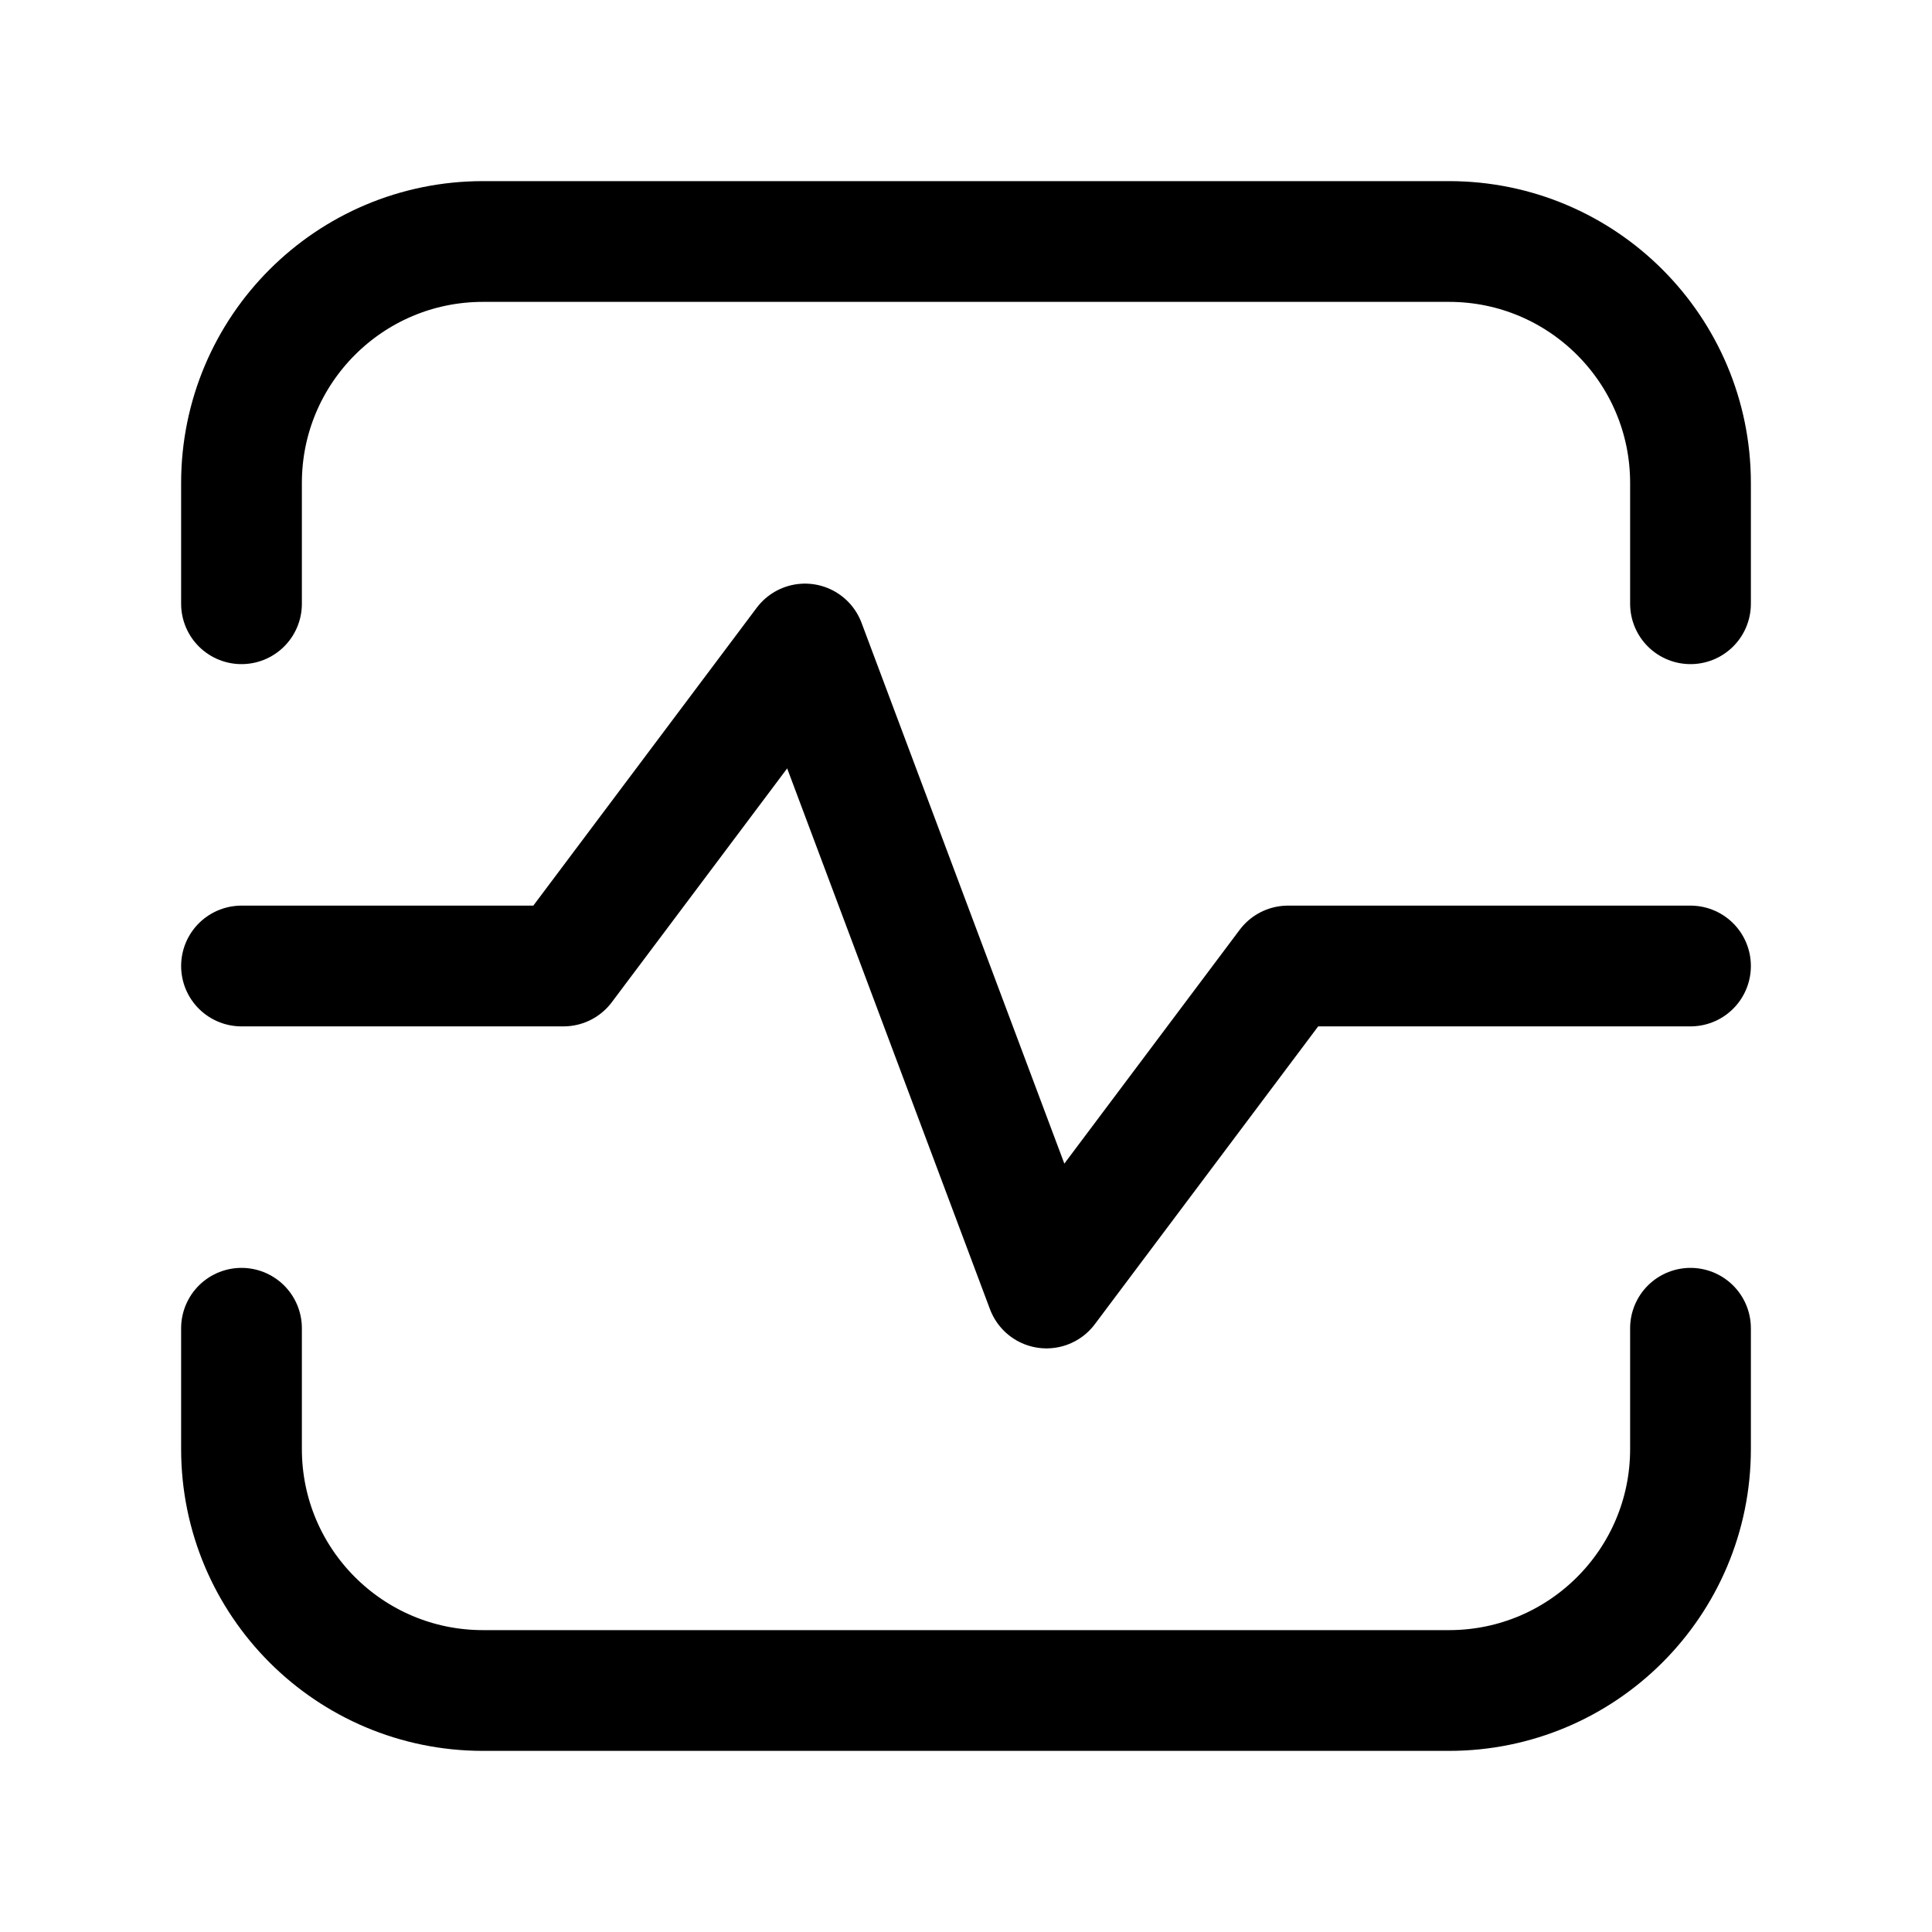
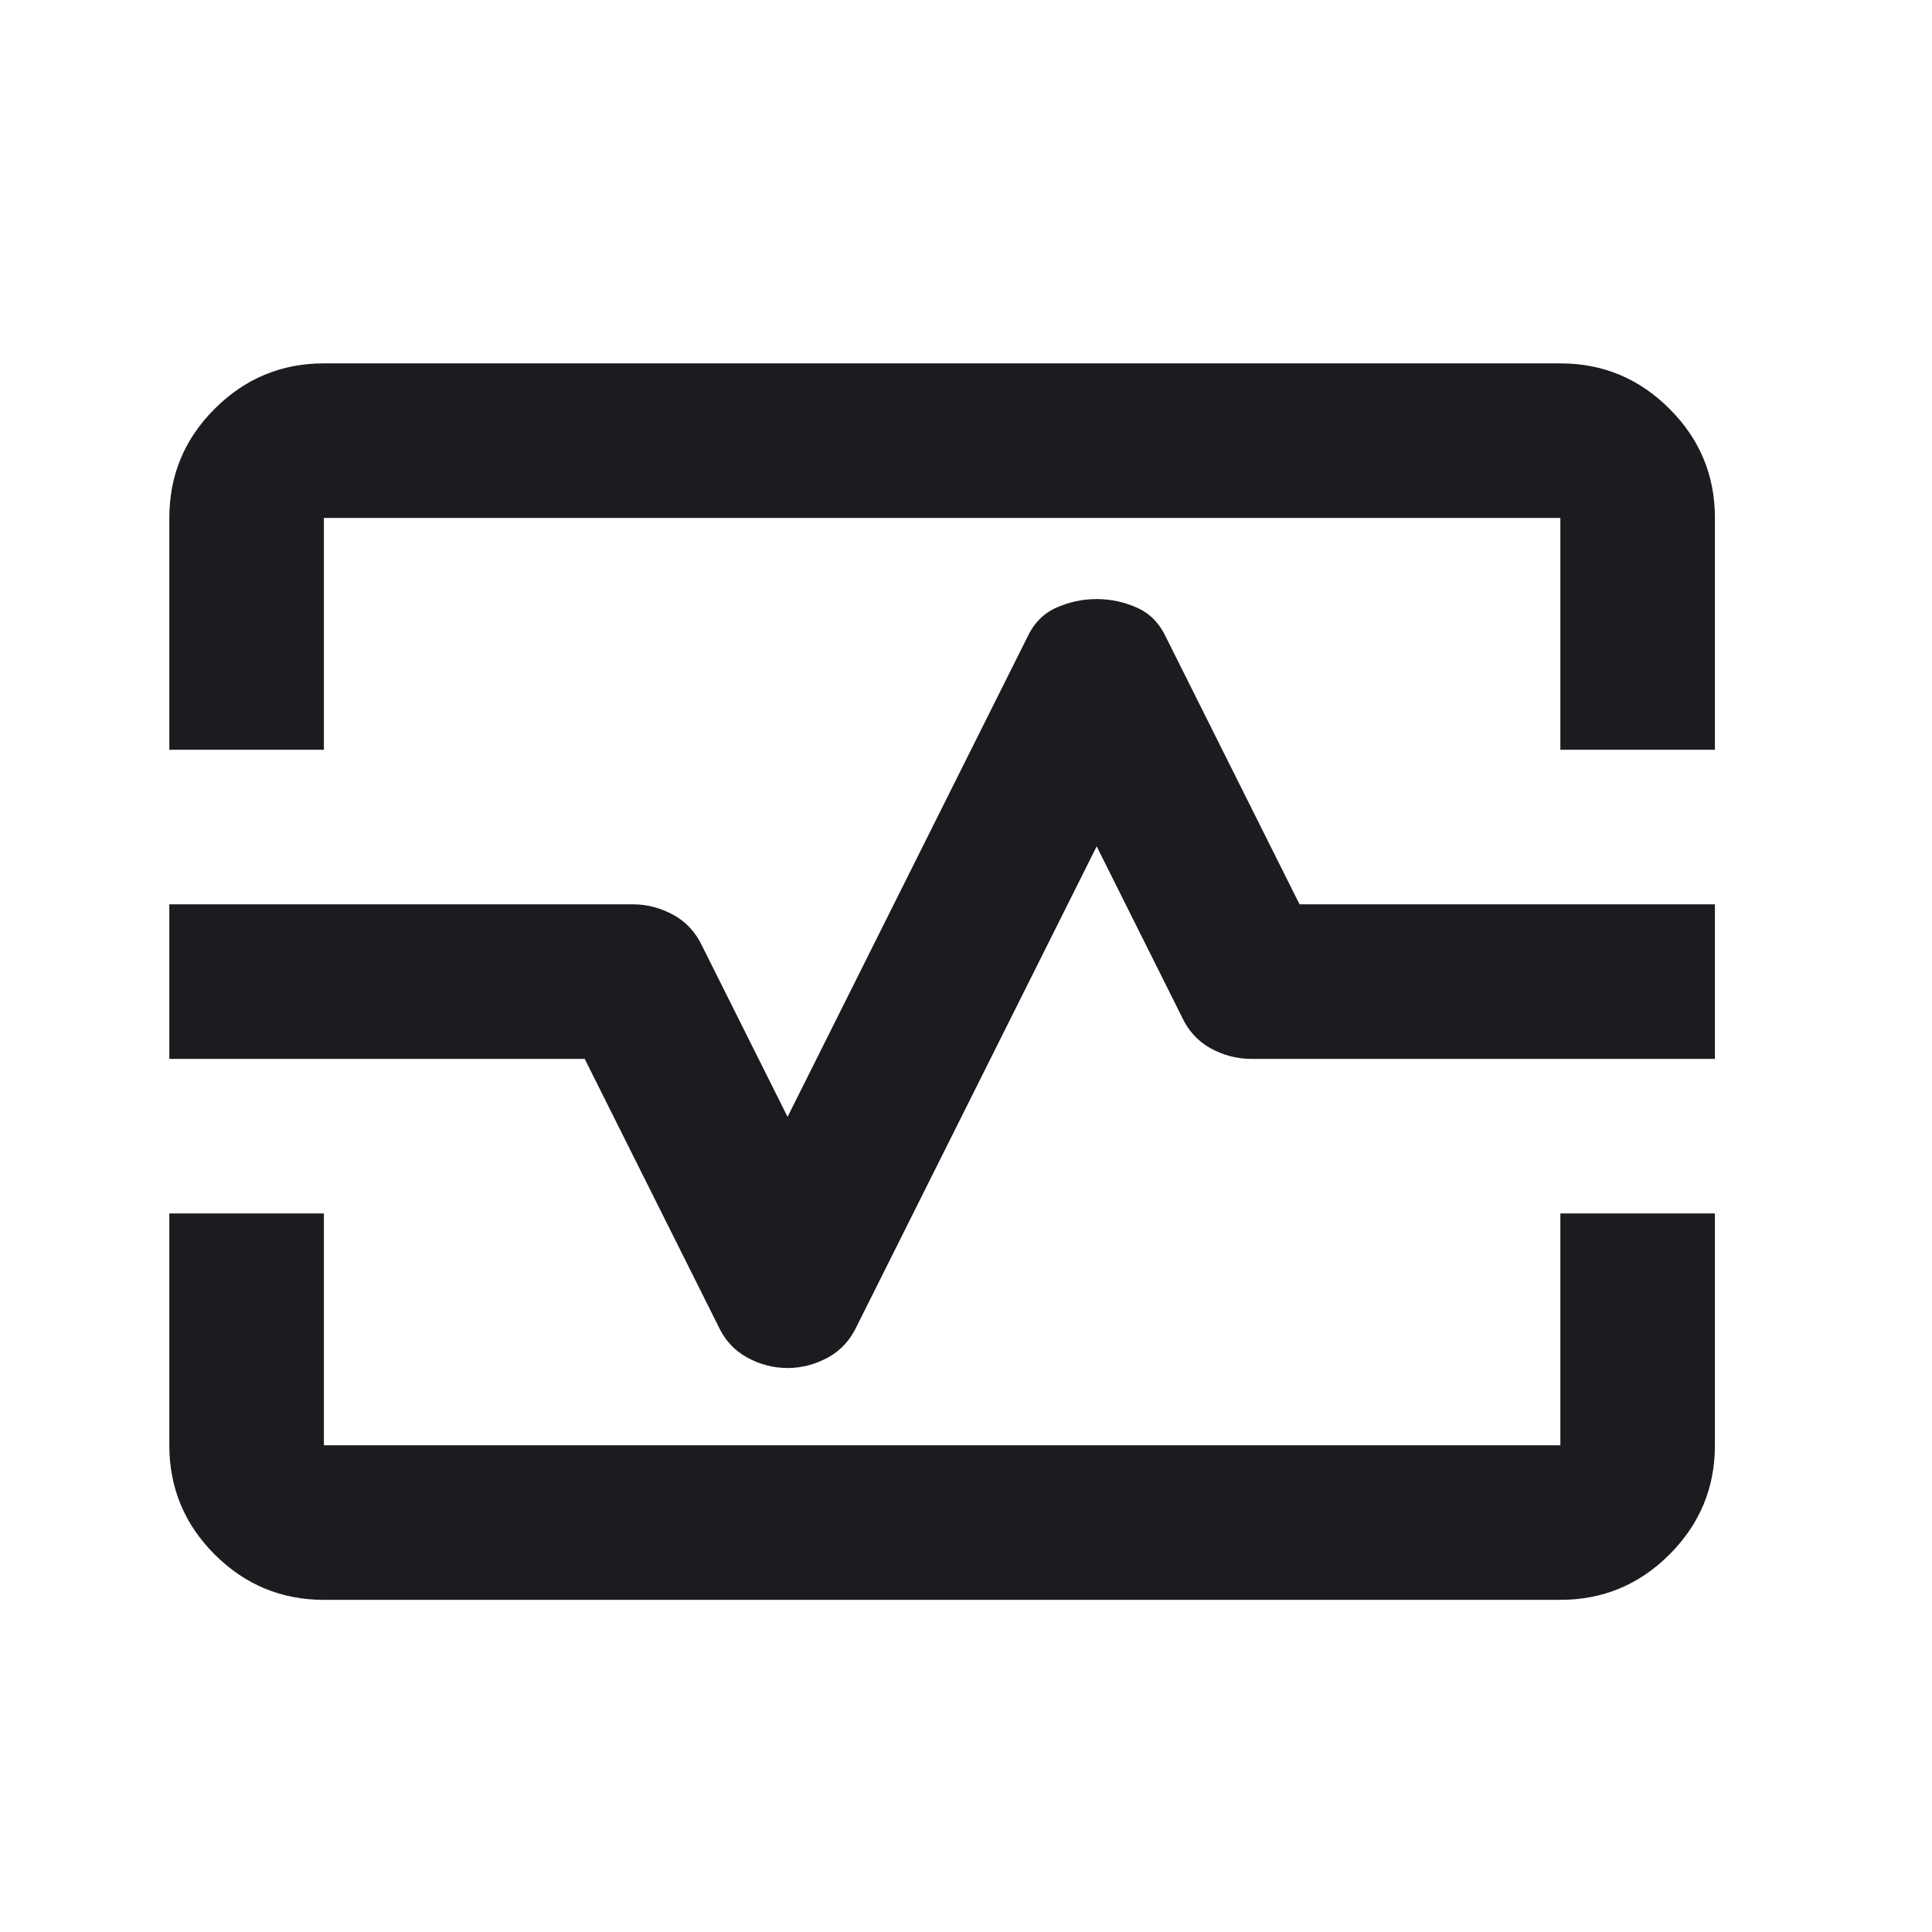
- <svg xmlns="http://www.w3.org/2000/svg" width="18px" height="18px" viewBox="0 0 24 24" fill="none">
-   <g id="SVGRepo_bgCarrier" stroke-width="0" />
-   <g id="SVGRepo_tracerCarrier" stroke-linecap="round" stroke-linejoin="round" />
-   <g id="SVGRepo_iconCarrier">
-     <path d="M21 7.5V6C21 4.343 19.657 3 18 3H6C4.343 3 3 4.343 3 6V7.5M21 16.5V18C21 19.657 19.657 21 18 21H6C4.343 21 3 19.657 3 18V16.5" stroke="#000000" stroke-width="1.5" stroke-linecap="round" stroke-linejoin="round" />
-     <path d="M3 12H7L10 8L13 16L16 12H21" stroke="#000000" stroke-width="1.5" stroke-linecap="round" stroke-linejoin="round" />
+ <svg xmlns="http://www.w3.org/2000/svg" width="25" height="25" viewBox="0 0 25 25" fill="none">
+   <mask id="mask0_2_205" style="mask-type:alpha" maskUnits="userSpaceOnUse" x="0" y="0" width="25" height="25">
+     <rect x="0.191" y="0.702" width="24" height="24" fill="#D9D9D9" />
+   </mask>
+   <g mask="url(#mask0_2_205)">
+     <path d="M2.191 9.702V6.702C2.191 6.152 2.386 5.681 2.778 5.29C3.17 4.898 3.641 4.702 4.191 4.702H20.191C20.741 4.702 21.211 4.898 21.603 5.29C21.995 5.681 22.191 6.152 22.191 6.702V9.702H20.191V6.702H4.191V9.702H2.191ZM4.191 20.702C3.641 20.702 3.17 20.506 2.778 20.115C2.386 19.723 2.191 19.252 2.191 18.702V15.702H4.191V18.702H20.191V15.702H22.191V18.702C22.191 19.252 21.995 19.723 21.603 20.115C21.211 20.506 20.741 20.702 20.191 20.702H4.191ZM10.191 17.702C10.374 17.702 10.549 17.656 10.716 17.565C10.882 17.473 11.007 17.335 11.091 17.152L14.191 10.952L15.29 13.152C15.374 13.335 15.499 13.473 15.665 13.565C15.832 13.656 16.007 13.702 16.191 13.702H22.191V11.702H16.816L15.091 8.252C15.007 8.069 14.882 7.94 14.716 7.865C14.549 7.79 14.374 7.752 14.191 7.752C14.007 7.752 13.832 7.79 13.665 7.865C13.499 7.94 13.374 8.069 13.29 8.252L10.191 14.452L9.091 12.252C9.007 12.069 8.882 11.931 8.716 11.84C8.549 11.748 8.374 11.702 8.191 11.702H2.191V13.702H7.566L9.291 17.152C9.374 17.335 9.499 17.473 9.666 17.565C9.832 17.656 10.007 17.702 10.191 17.702Z" fill="#1C1B1F" />
  </g>
</svg>
